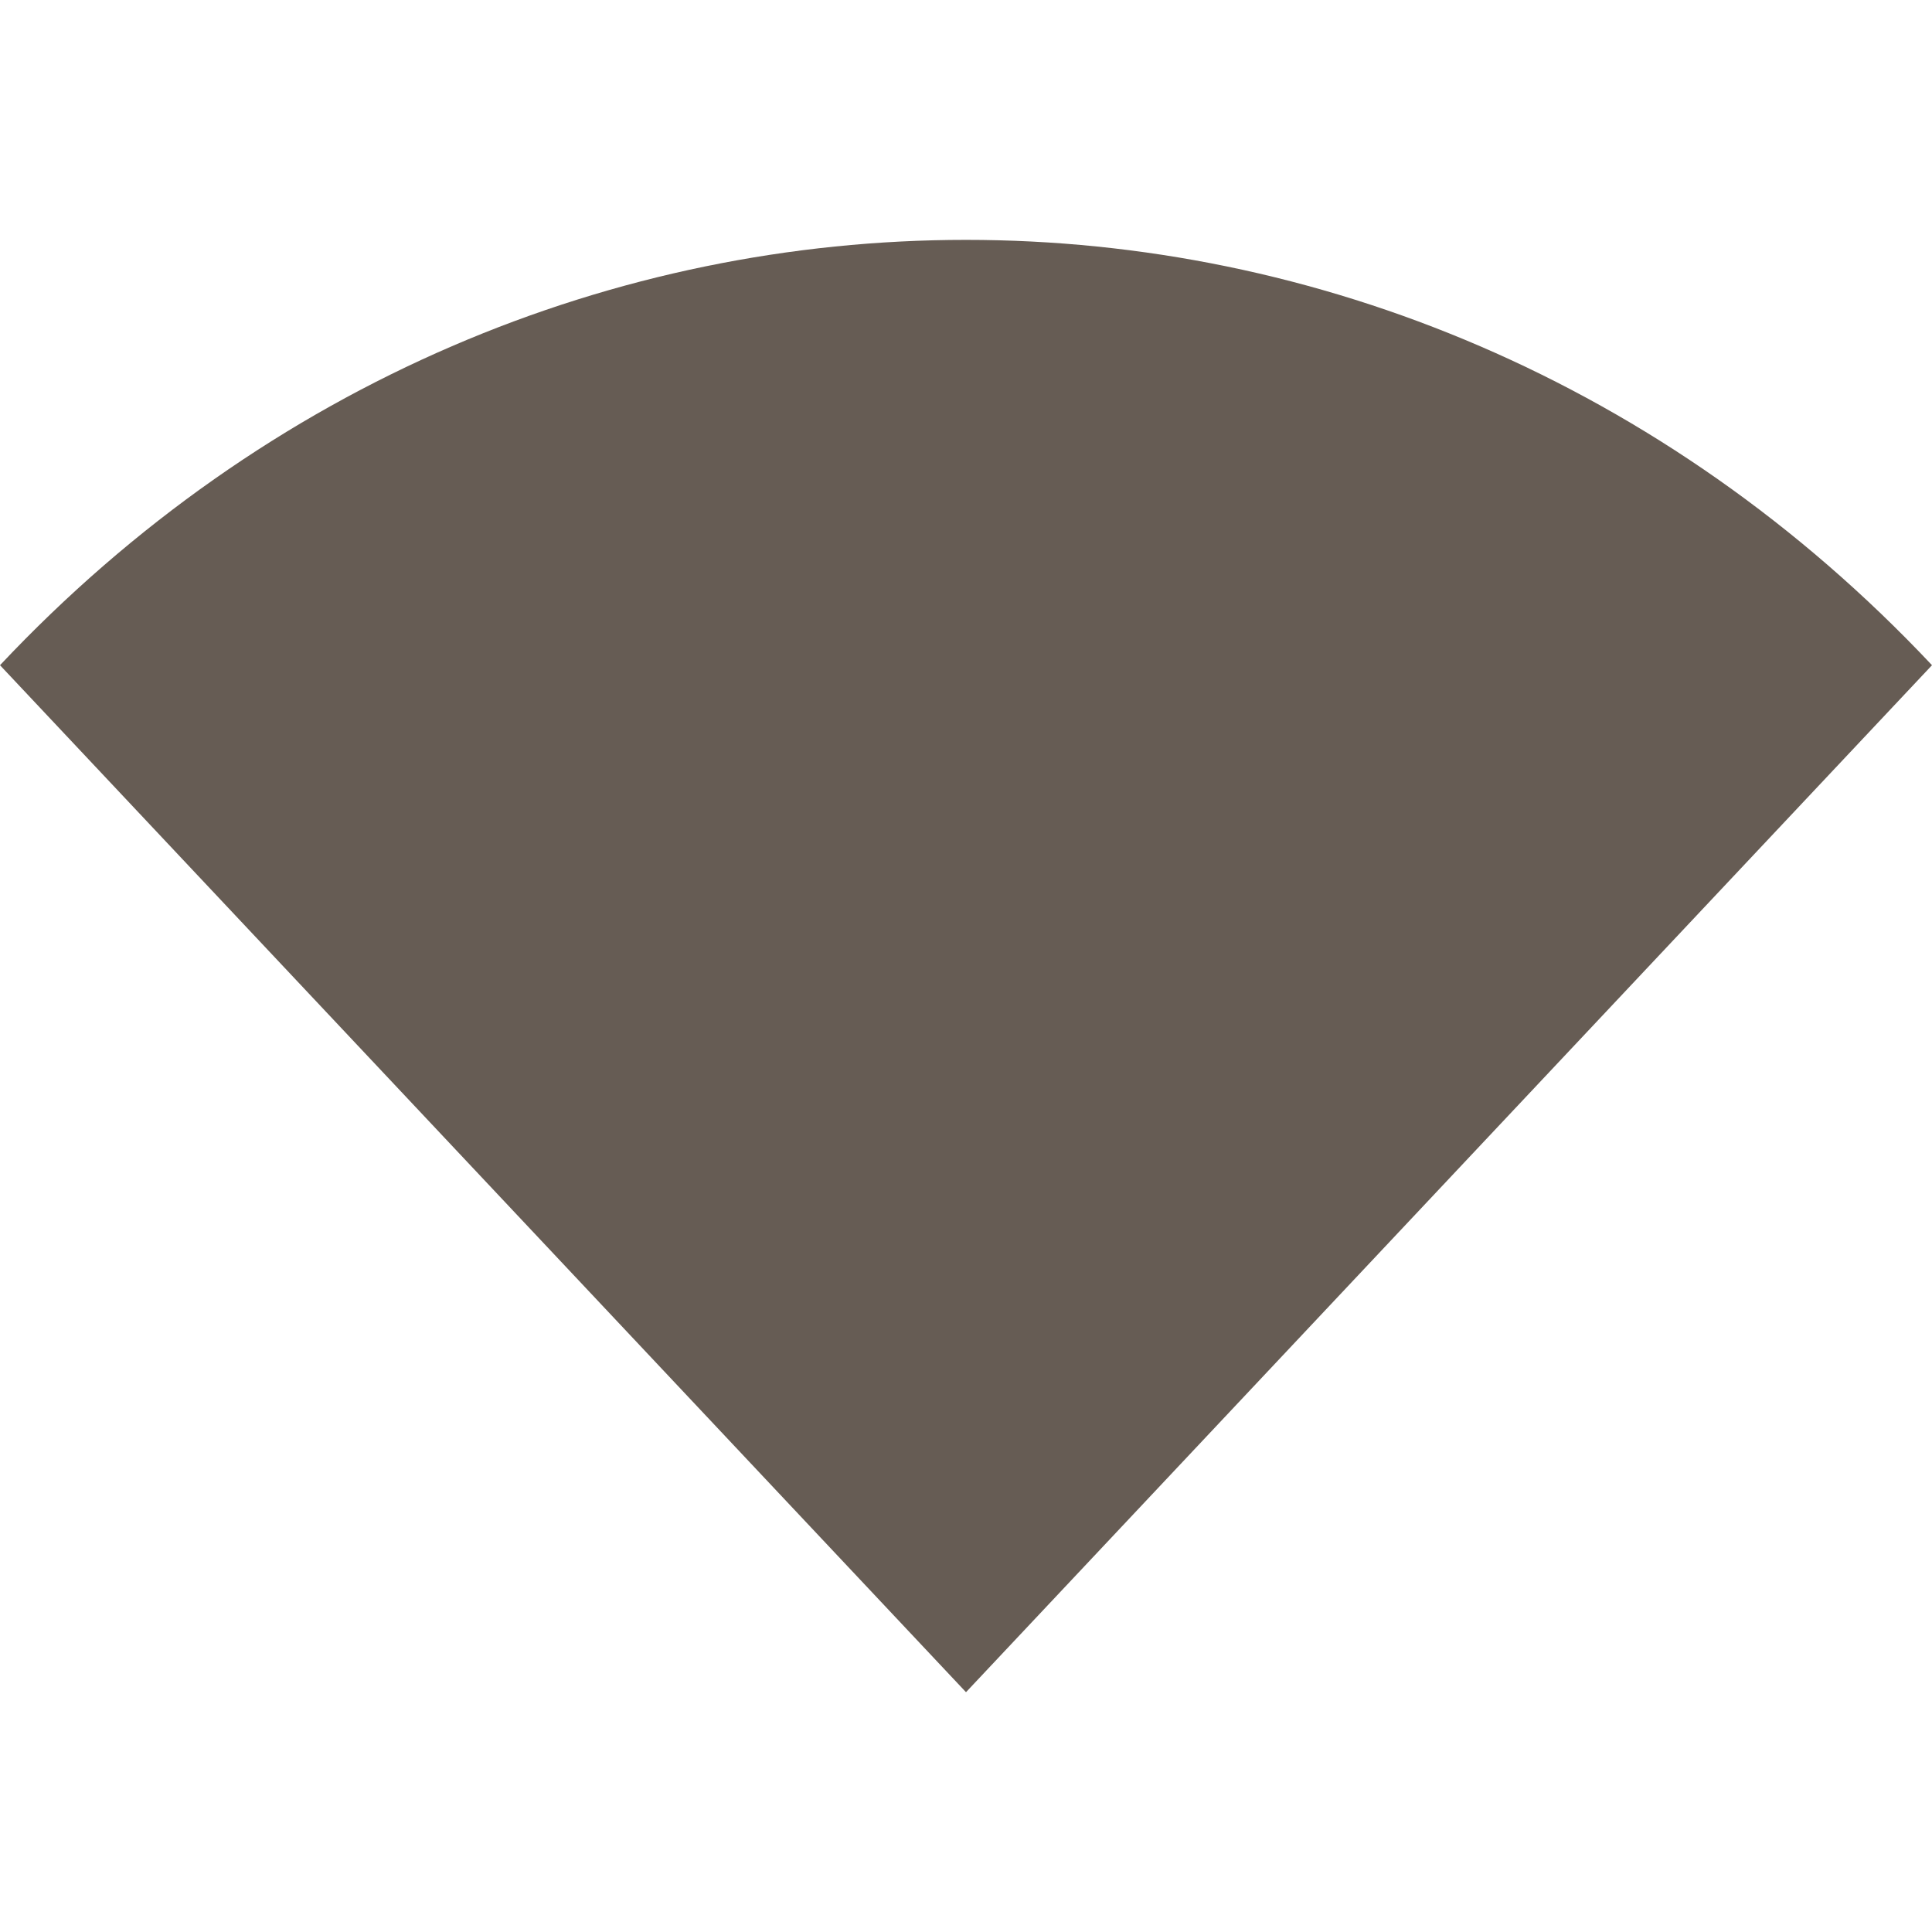
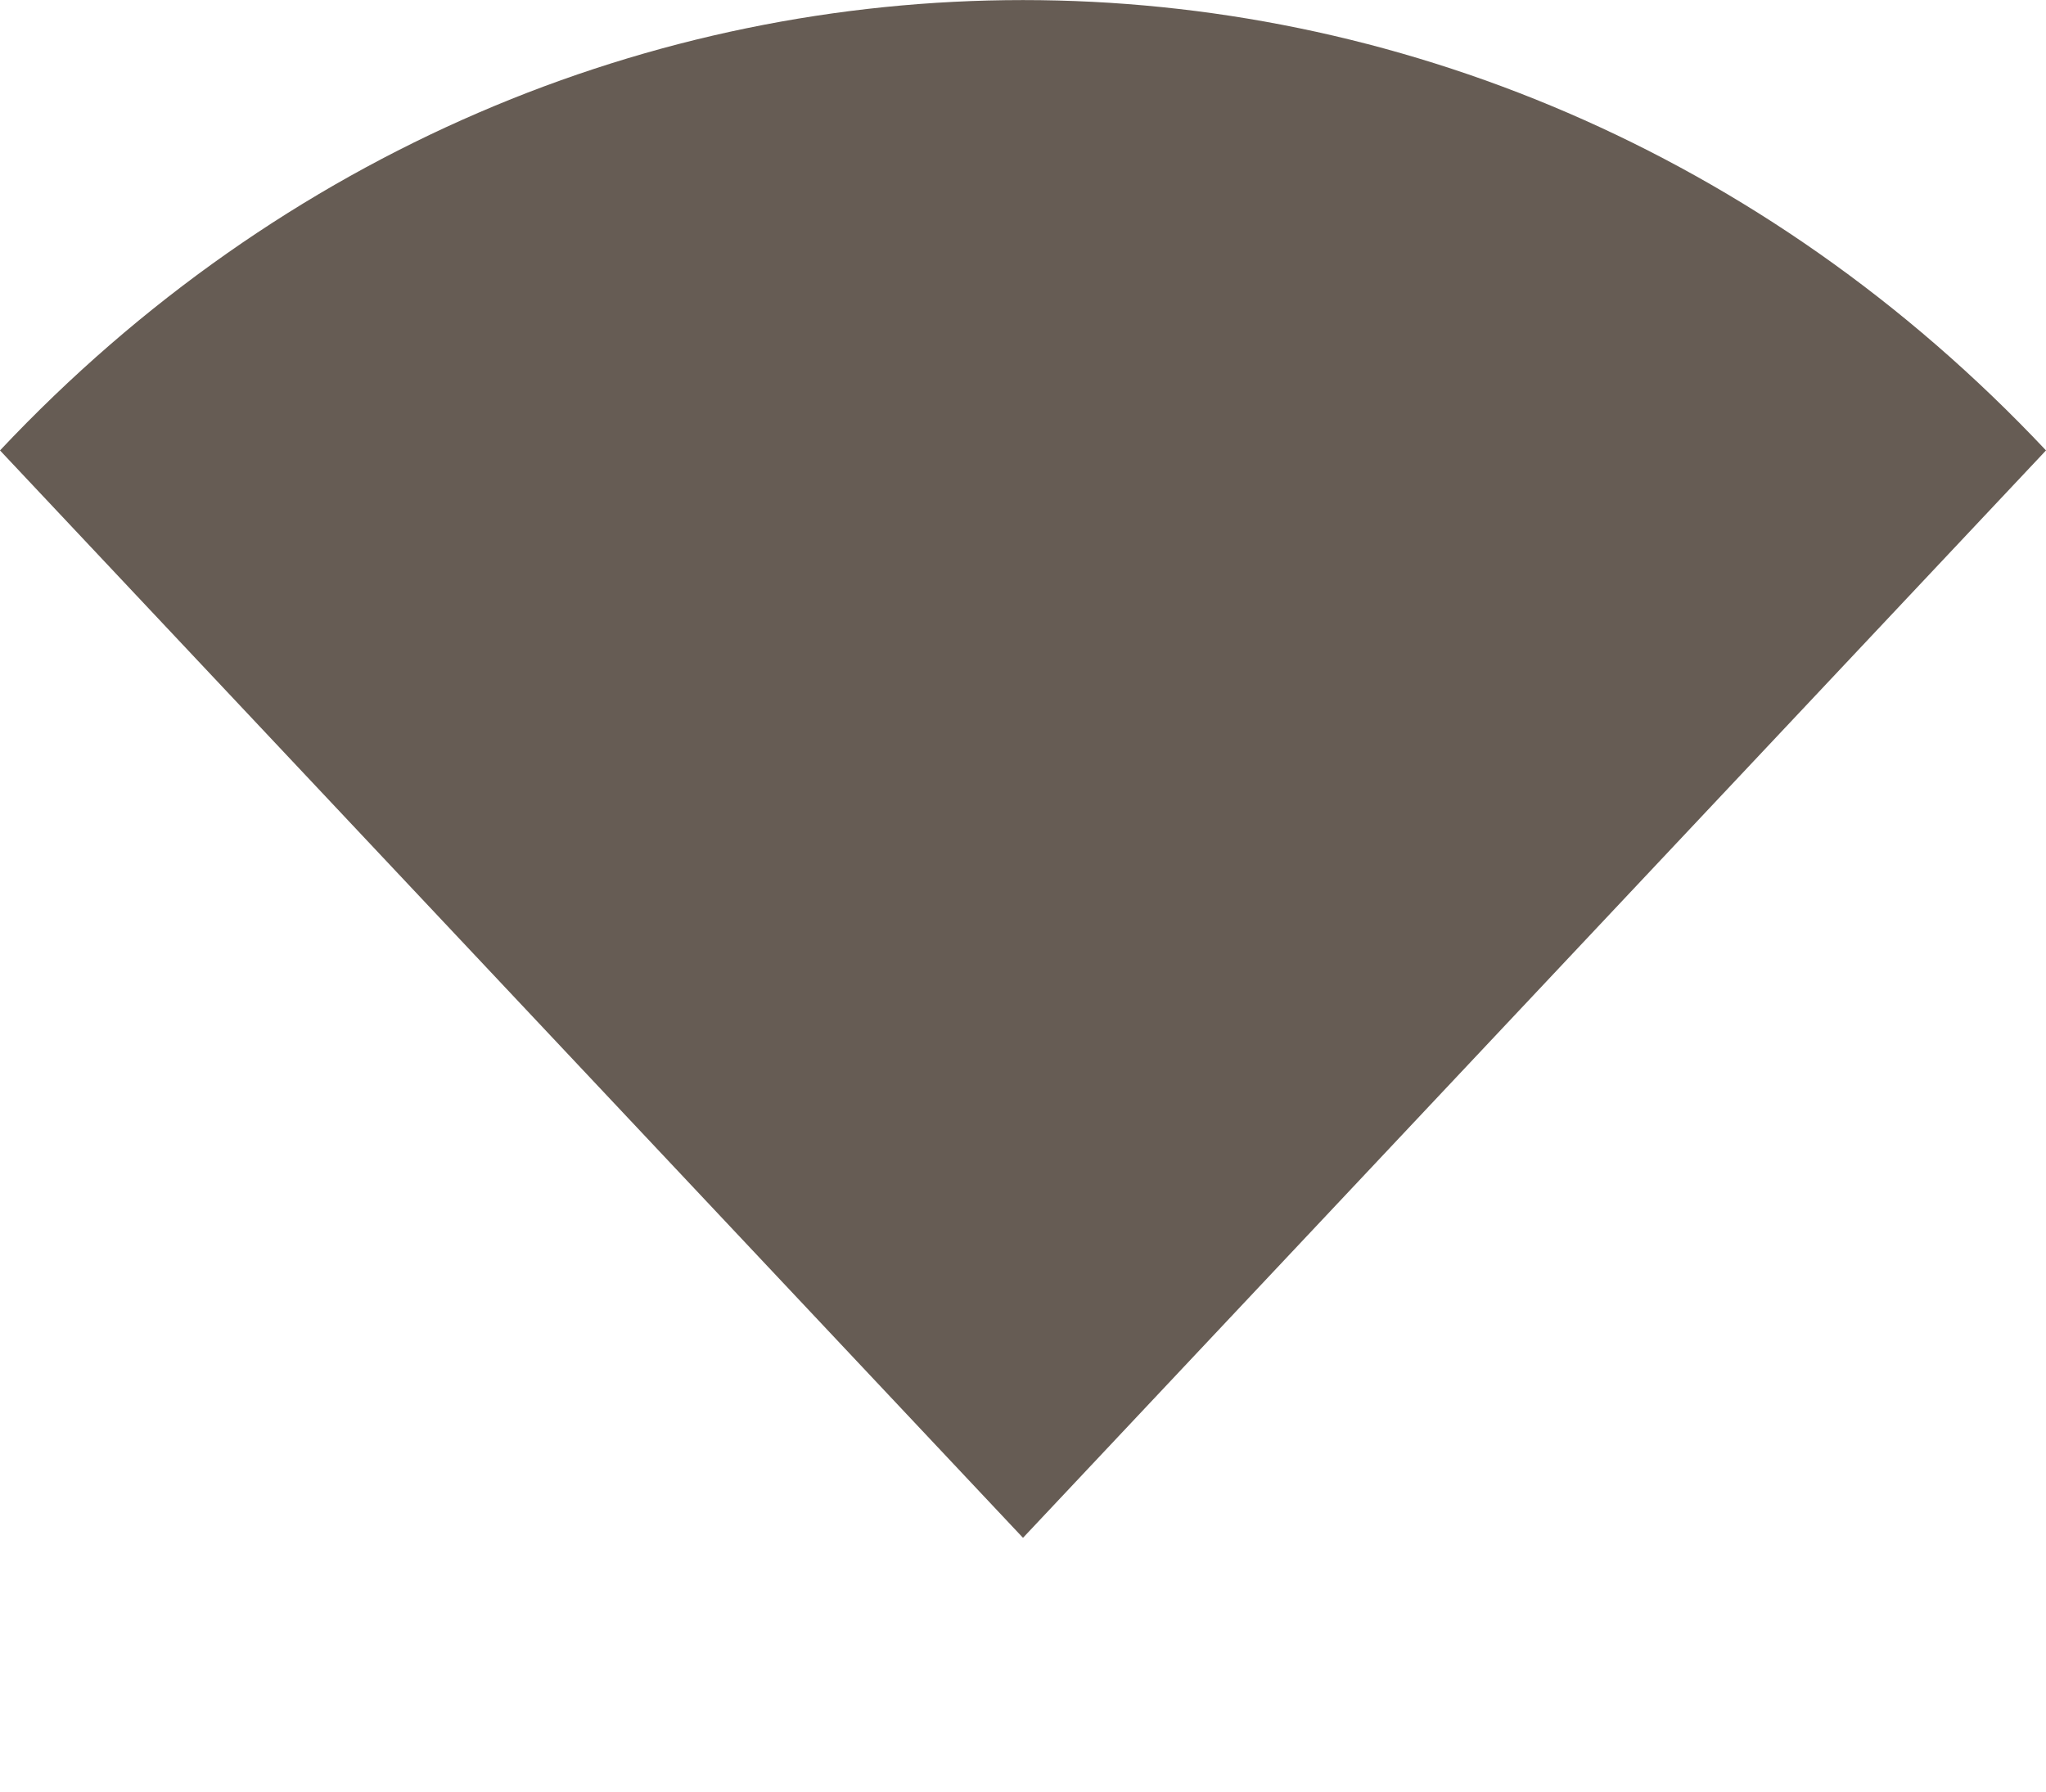
- <svg xmlns="http://www.w3.org/2000/svg" width="16" height="16" viewBox="0 0 16 16" id="svg4148" version="1.1">
+ <svg xmlns="http://www.w3.org/2000/svg" width="16" height="14.013" viewBox="0 0 16 14.013" id="svg4148" version="1.1">
  <defs id="defs4150" />
-   <g id="layer1" transform="translate(0,-1036.362)">
-     <path style="opacity:1;fill:#665c54;fill-opacity:1;stroke:none;stroke-width:2;stroke-linecap:butt;stroke-linejoin:round;stroke-miterlimit:4;stroke-dasharray:none;stroke-dashoffset:0;stroke-opacity:1" d="M 3.3894473e-7,1041.871 8,1050.376 16,1041.871 a 11.314,12.027 0 0 0 -16,0 z" id="path4700" />
+   <g id="layer1" transform="translate(-17,-1036.967)">
+     <path style="opacity:1;fill:#665c54;fill-opacity:1;stroke:none;stroke-width:2;stroke-linecap:butt;stroke-linejoin:round;stroke-miterlimit:4;stroke-dasharray:none;stroke-dashoffset:0;stroke-opacity:1" d="m 17,1040.49 8,8.505 L 33,1040.49 a 11.314,12.027 0 0 0 -16,0 z" id="path4700" />
  </g>
</svg>
